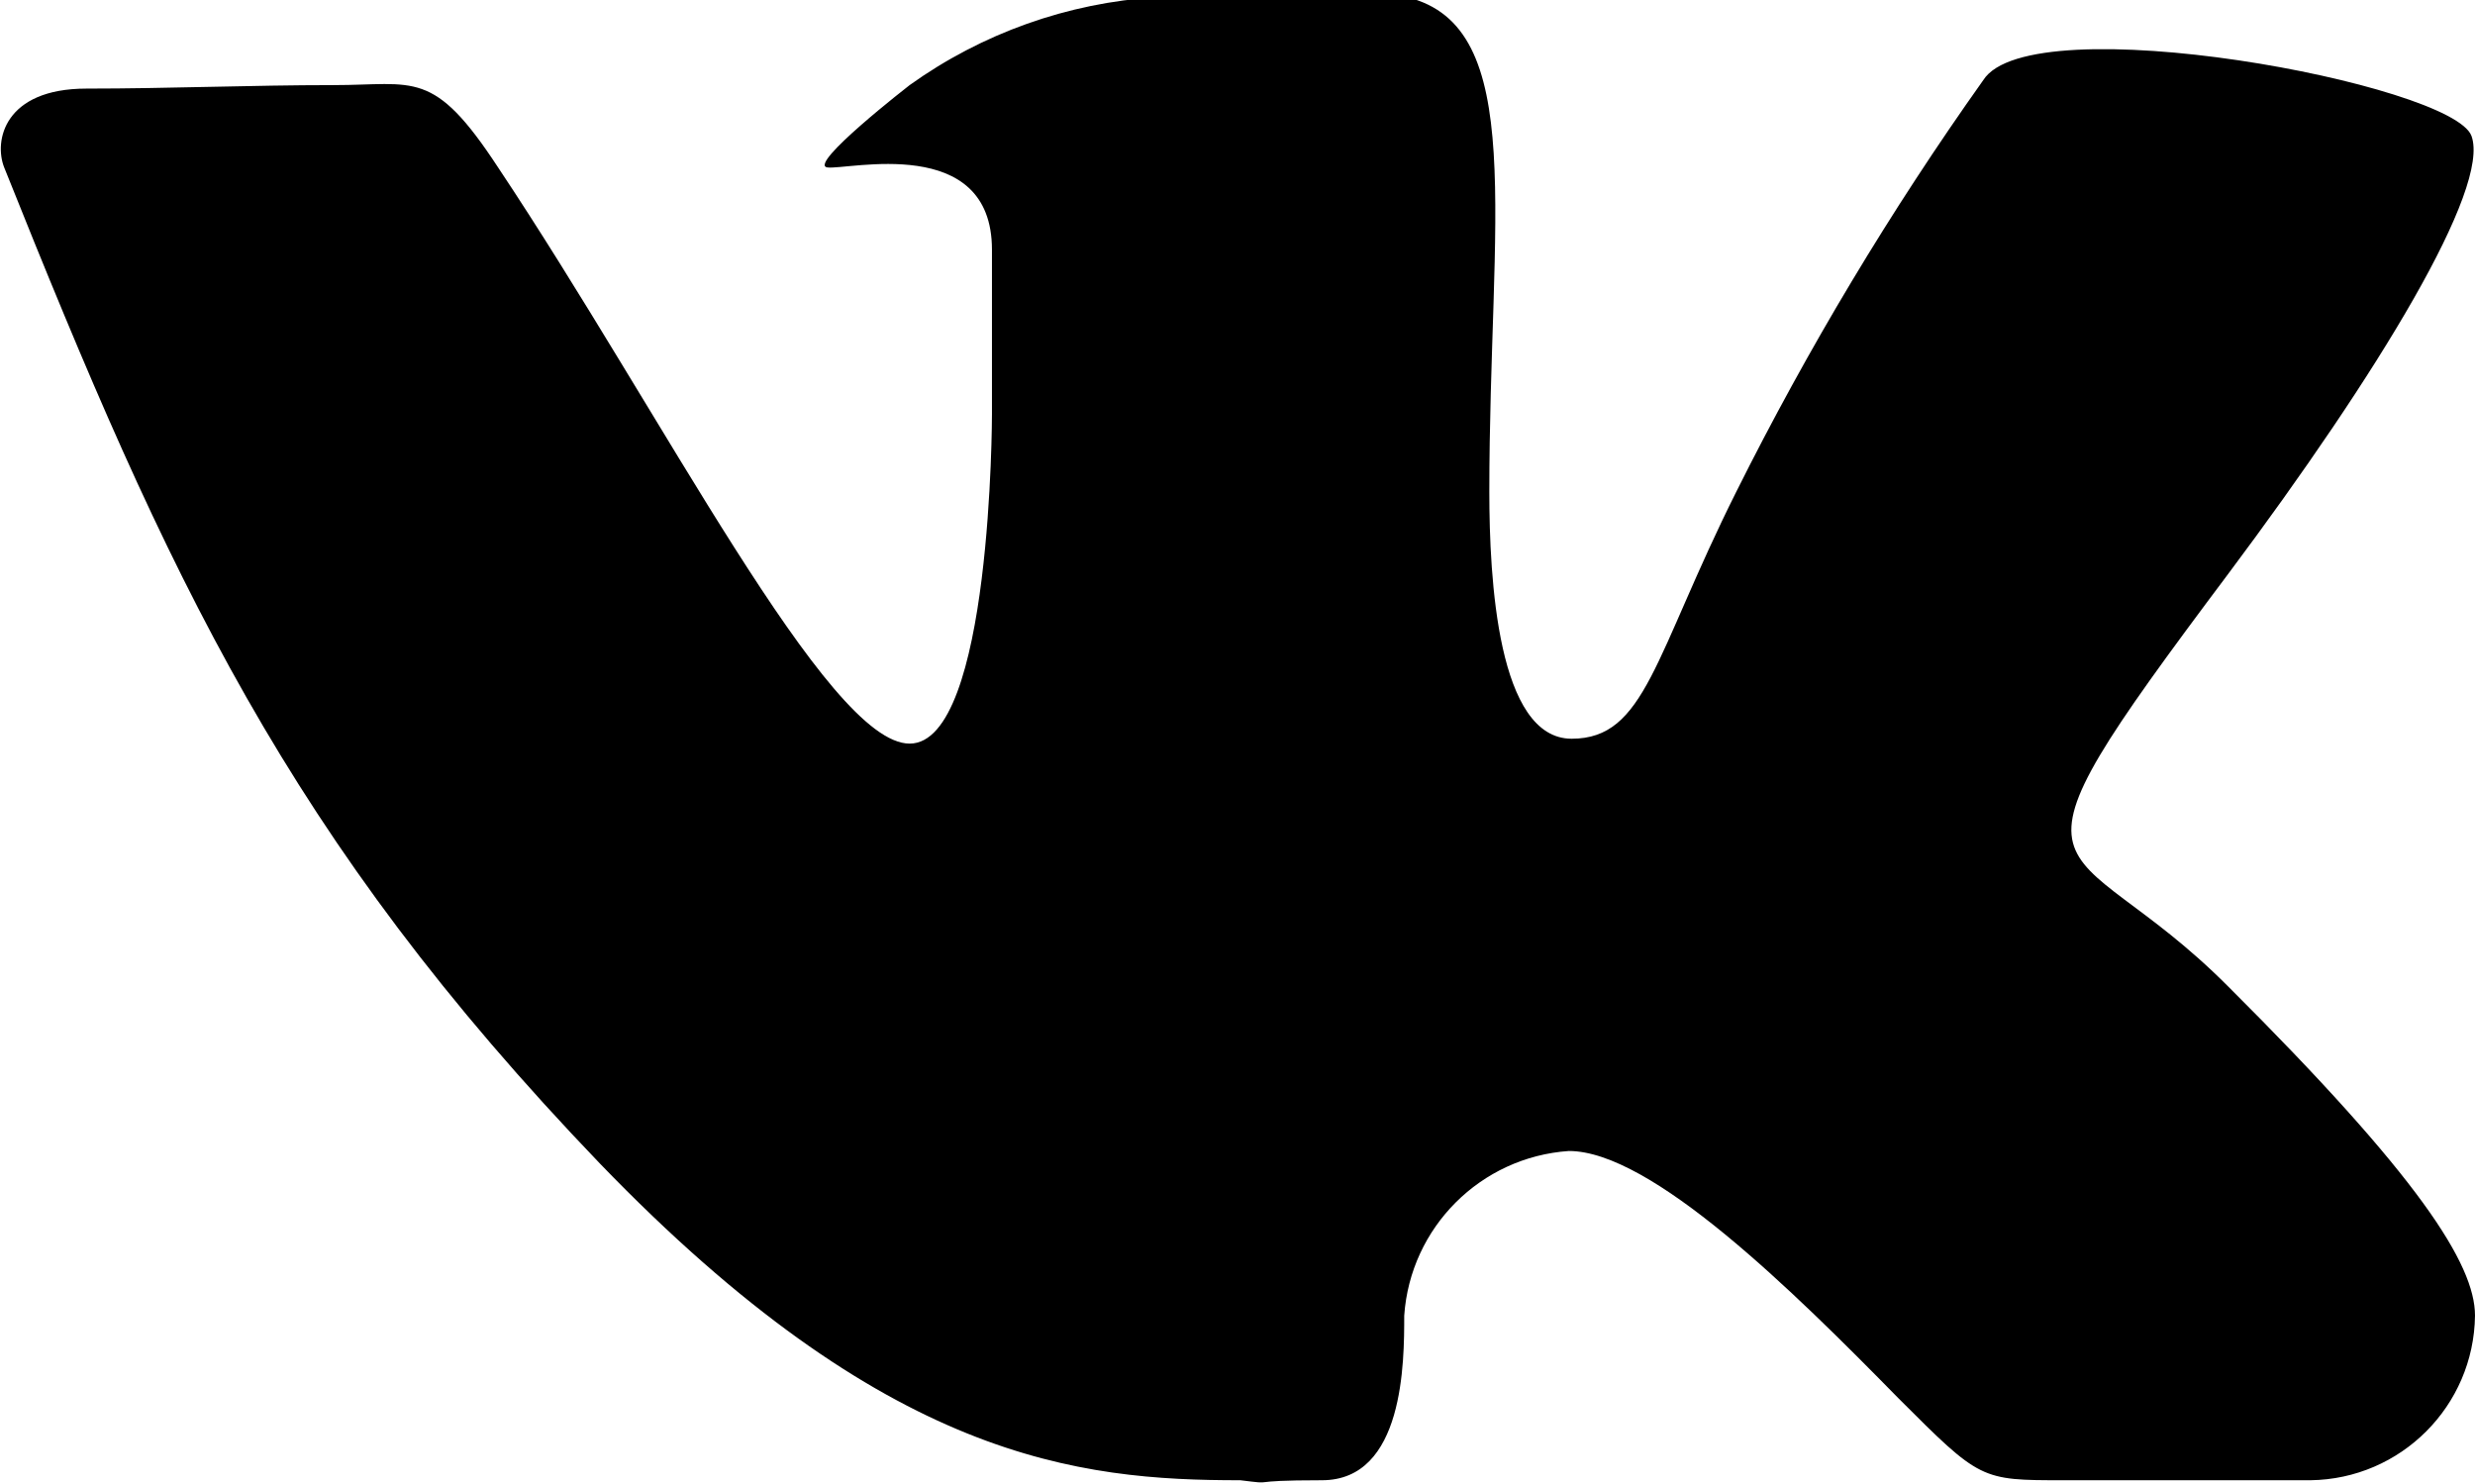
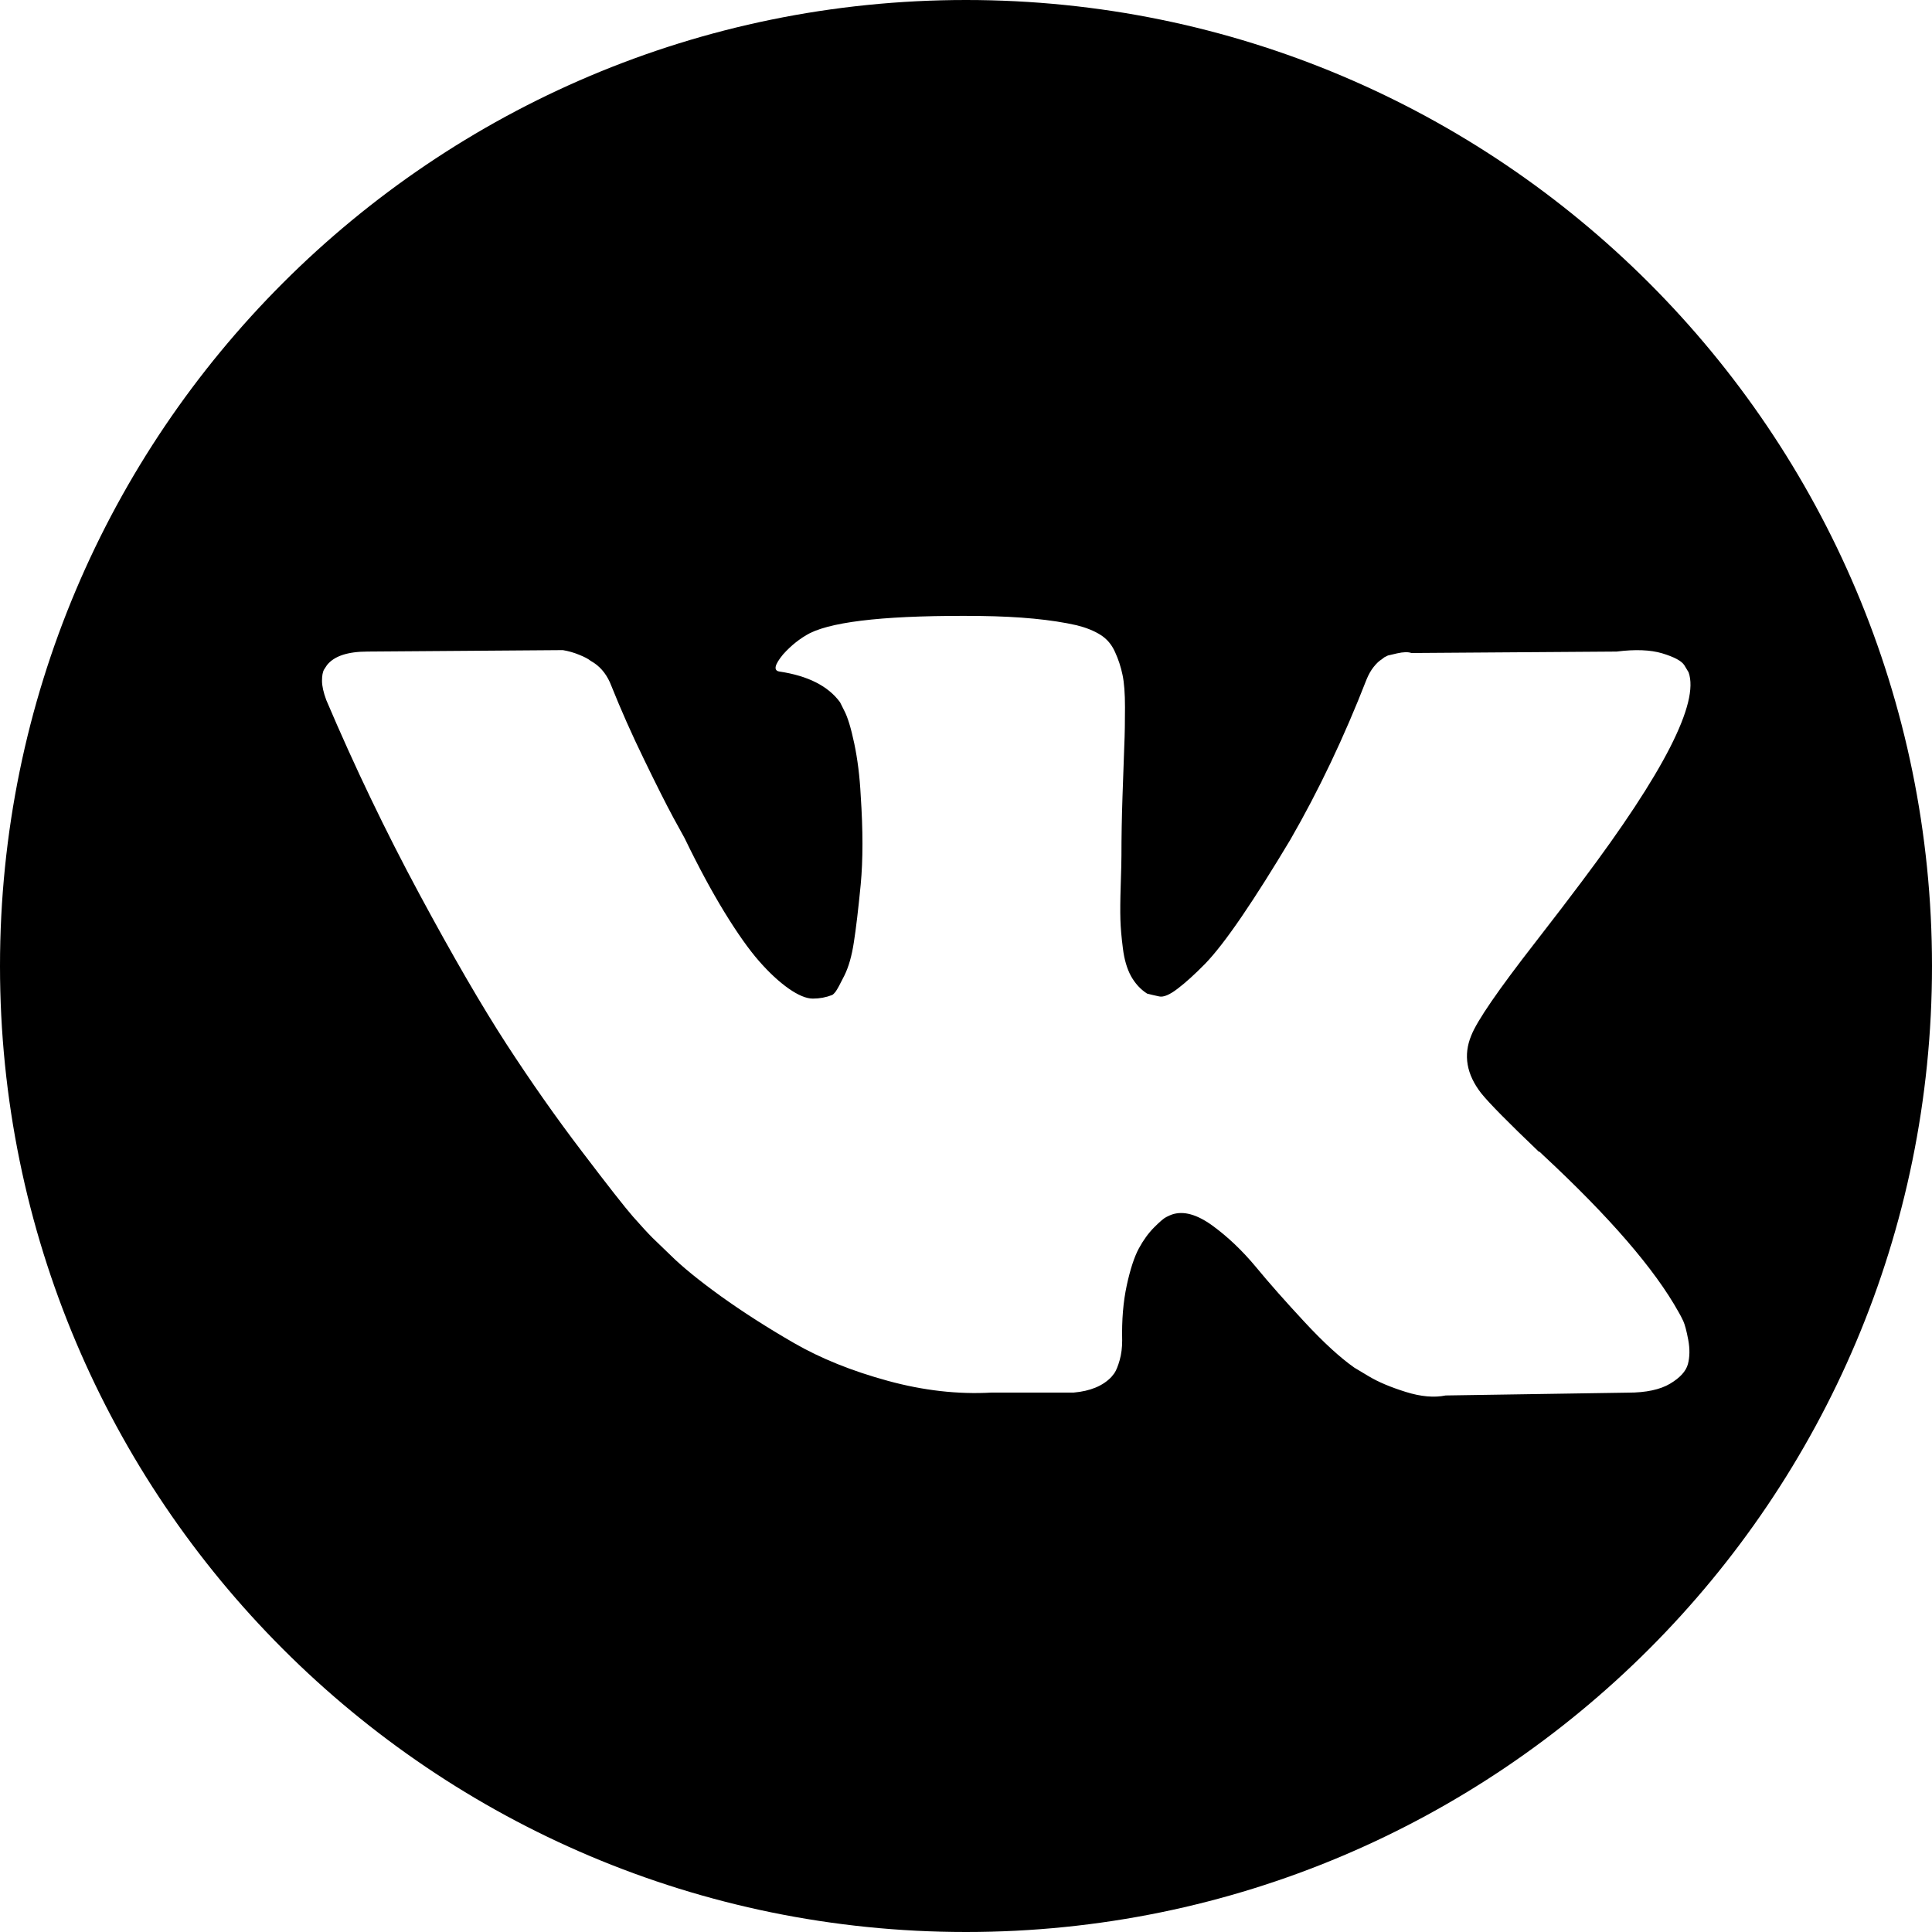
- <svg xmlns="http://www.w3.org/2000/svg" viewBox="0 0 35.48 21.27">
-   <path d="M303.17,40c1.18,0,1.18-1.7,1.18-2.36a2.54,2.54,0,0,1,2.36-2.36c1.18,0,3.21,2,4.72,3.54C312.61,40,312.61,40,313.8,40h3.54a2.39,2.39,0,0,0,2.36-2.36c0-.74-.81-2-3.54-4.72-2.36-2.37-3.57-1.15,0-5.91,2.17-2.9,3.76-5.53,3.49-6.28s-6.32-1.88-7-.8a44.65,44.65,0,0,0-3.54,5.9c-1.18,2.36-1.3,3.54-2.36,3.54s-1.18-2.29-1.18-3.54c0-3.91.56-6.67-1.18-7.09H300.8A6.82,6.82,0,0,0,297.26,20s-1.47,1.14-1.18,1.18,2.36-.49,2.36,1.18v2.36s0,4.72-1.18,4.72-3.54-4.72-5.9-8.26C290.43,19.76,290.17,20,289,20s-2.36.05-3.54.05-1.33.75-1.18,1.13c2.36,5.9,4.06,9.61,8.54,14.28C296.93,39.72,299.68,40,302,40,302.57,40.07,302,40,303.17,40Z" transform="translate(-284.22 -18.78)" />
+ <svg xmlns="http://www.w3.org/2000/svg" width="24" height="24" viewBox="0 0 24 24" fill="none">
+   <path fill-rule="evenodd" clip-rule="evenodd" d="M12 24C18.627 24 24 18.627 24 12C24 5.373 18.627 0 12 0C5.373 0 0 5.373 0 12C0 18.627 5.373 24 12 24ZM20.852 16.299C20.87 16.329 20.889 16.366 20.91 16.41C20.93 16.454 20.951 16.532 20.972 16.644C20.993 16.757 20.991 16.857 20.968 16.945C20.944 17.034 20.87 17.115 20.746 17.189C20.623 17.262 20.448 17.3 20.224 17.3L17.958 17.335C17.817 17.364 17.651 17.35 17.463 17.291C17.274 17.232 17.12 17.167 17.002 17.096L16.825 16.99C16.648 16.866 16.442 16.677 16.206 16.423C15.97 16.169 15.768 15.941 15.6 15.737C15.431 15.534 15.251 15.363 15.06 15.224C14.868 15.085 14.701 15.039 14.559 15.087C14.542 15.093 14.518 15.103 14.489 15.118C14.459 15.132 14.409 15.175 14.338 15.246C14.267 15.317 14.204 15.404 14.148 15.507C14.092 15.61 14.041 15.764 13.997 15.967C13.953 16.171 13.934 16.399 13.94 16.653C13.94 16.741 13.93 16.823 13.909 16.896C13.888 16.97 13.866 17.025 13.842 17.06L13.807 17.104C13.701 17.216 13.544 17.281 13.338 17.299H12.32C11.901 17.323 11.47 17.274 11.028 17.153C10.585 17.032 10.197 16.876 9.864 16.684C9.531 16.492 9.227 16.297 8.952 16.1C8.678 15.902 8.47 15.732 8.328 15.591L8.107 15.378C8.048 15.319 7.967 15.231 7.863 15.113C7.76 14.995 7.549 14.726 7.231 14.307C6.912 13.889 6.599 13.443 6.292 12.971C5.986 12.499 5.624 11.876 5.208 11.103C4.792 10.33 4.407 9.528 4.053 8.696C4.018 8.601 4 8.522 4 8.457C4 8.392 4.009 8.345 4.027 8.315L4.062 8.262C4.151 8.15 4.319 8.094 4.567 8.094L6.992 8.076C7.063 8.088 7.13 8.107 7.195 8.134C7.26 8.16 7.308 8.185 7.337 8.209L7.381 8.236C7.476 8.301 7.547 8.395 7.594 8.519C7.712 8.814 7.847 9.119 8.001 9.435C8.154 9.751 8.275 9.991 8.364 10.156L8.505 10.413C8.676 10.767 8.842 11.074 9.001 11.334C9.16 11.593 9.303 11.795 9.43 11.94C9.557 12.085 9.68 12.198 9.798 12.281C9.916 12.363 10.016 12.405 10.098 12.405C10.181 12.405 10.261 12.39 10.338 12.36C10.349 12.354 10.364 12.34 10.382 12.316C10.399 12.293 10.435 12.228 10.488 12.121C10.541 12.015 10.581 11.877 10.607 11.705C10.634 11.534 10.662 11.295 10.692 10.988C10.721 10.682 10.721 10.313 10.692 9.882C10.68 9.646 10.653 9.431 10.612 9.236C10.571 9.041 10.529 8.906 10.488 8.829L10.435 8.723C10.287 8.522 10.037 8.395 9.682 8.342C9.606 8.33 9.621 8.259 9.727 8.13C9.827 8.018 9.939 7.929 10.063 7.864C10.376 7.711 11.081 7.64 12.179 7.652C12.662 7.658 13.061 7.696 13.374 7.767C13.491 7.796 13.591 7.836 13.67 7.886C13.75 7.936 13.81 8.007 13.851 8.099C13.893 8.19 13.924 8.285 13.944 8.382C13.965 8.479 13.975 8.614 13.975 8.785C13.975 8.956 13.973 9.118 13.966 9.272C13.96 9.425 13.953 9.633 13.944 9.895C13.935 10.158 13.931 10.401 13.931 10.626C13.931 10.691 13.928 10.814 13.922 10.997C13.916 11.18 13.915 11.322 13.918 11.422C13.921 11.523 13.931 11.642 13.949 11.781C13.966 11.919 14 12.035 14.05 12.126C14.101 12.217 14.167 12.29 14.25 12.343C14.297 12.355 14.347 12.367 14.4 12.378C14.453 12.39 14.53 12.358 14.63 12.281C14.731 12.204 14.843 12.102 14.967 11.976C15.091 11.849 15.244 11.651 15.427 11.383C15.61 11.114 15.81 10.797 16.029 10.431C16.383 9.817 16.698 9.154 16.976 8.44C17 8.381 17.029 8.329 17.064 8.285C17.1 8.24 17.132 8.21 17.162 8.192L17.197 8.165L17.241 8.143L17.356 8.116C17.433 8.099 17.492 8.097 17.533 8.112L20.082 8.094C20.313 8.065 20.502 8.072 20.649 8.116C20.797 8.161 20.888 8.209 20.923 8.263L20.976 8.351C21.112 8.729 20.669 9.596 19.648 10.953C19.507 11.142 19.315 11.393 19.073 11.705C18.613 12.296 18.347 12.682 18.276 12.865C18.176 13.107 18.217 13.346 18.401 13.582C18.501 13.706 18.74 13.948 19.117 14.308H19.126L19.135 14.317L19.144 14.325L19.162 14.343C19.994 15.116 20.557 15.768 20.852 16.299Z" fill="currentColor" />
</svg>
